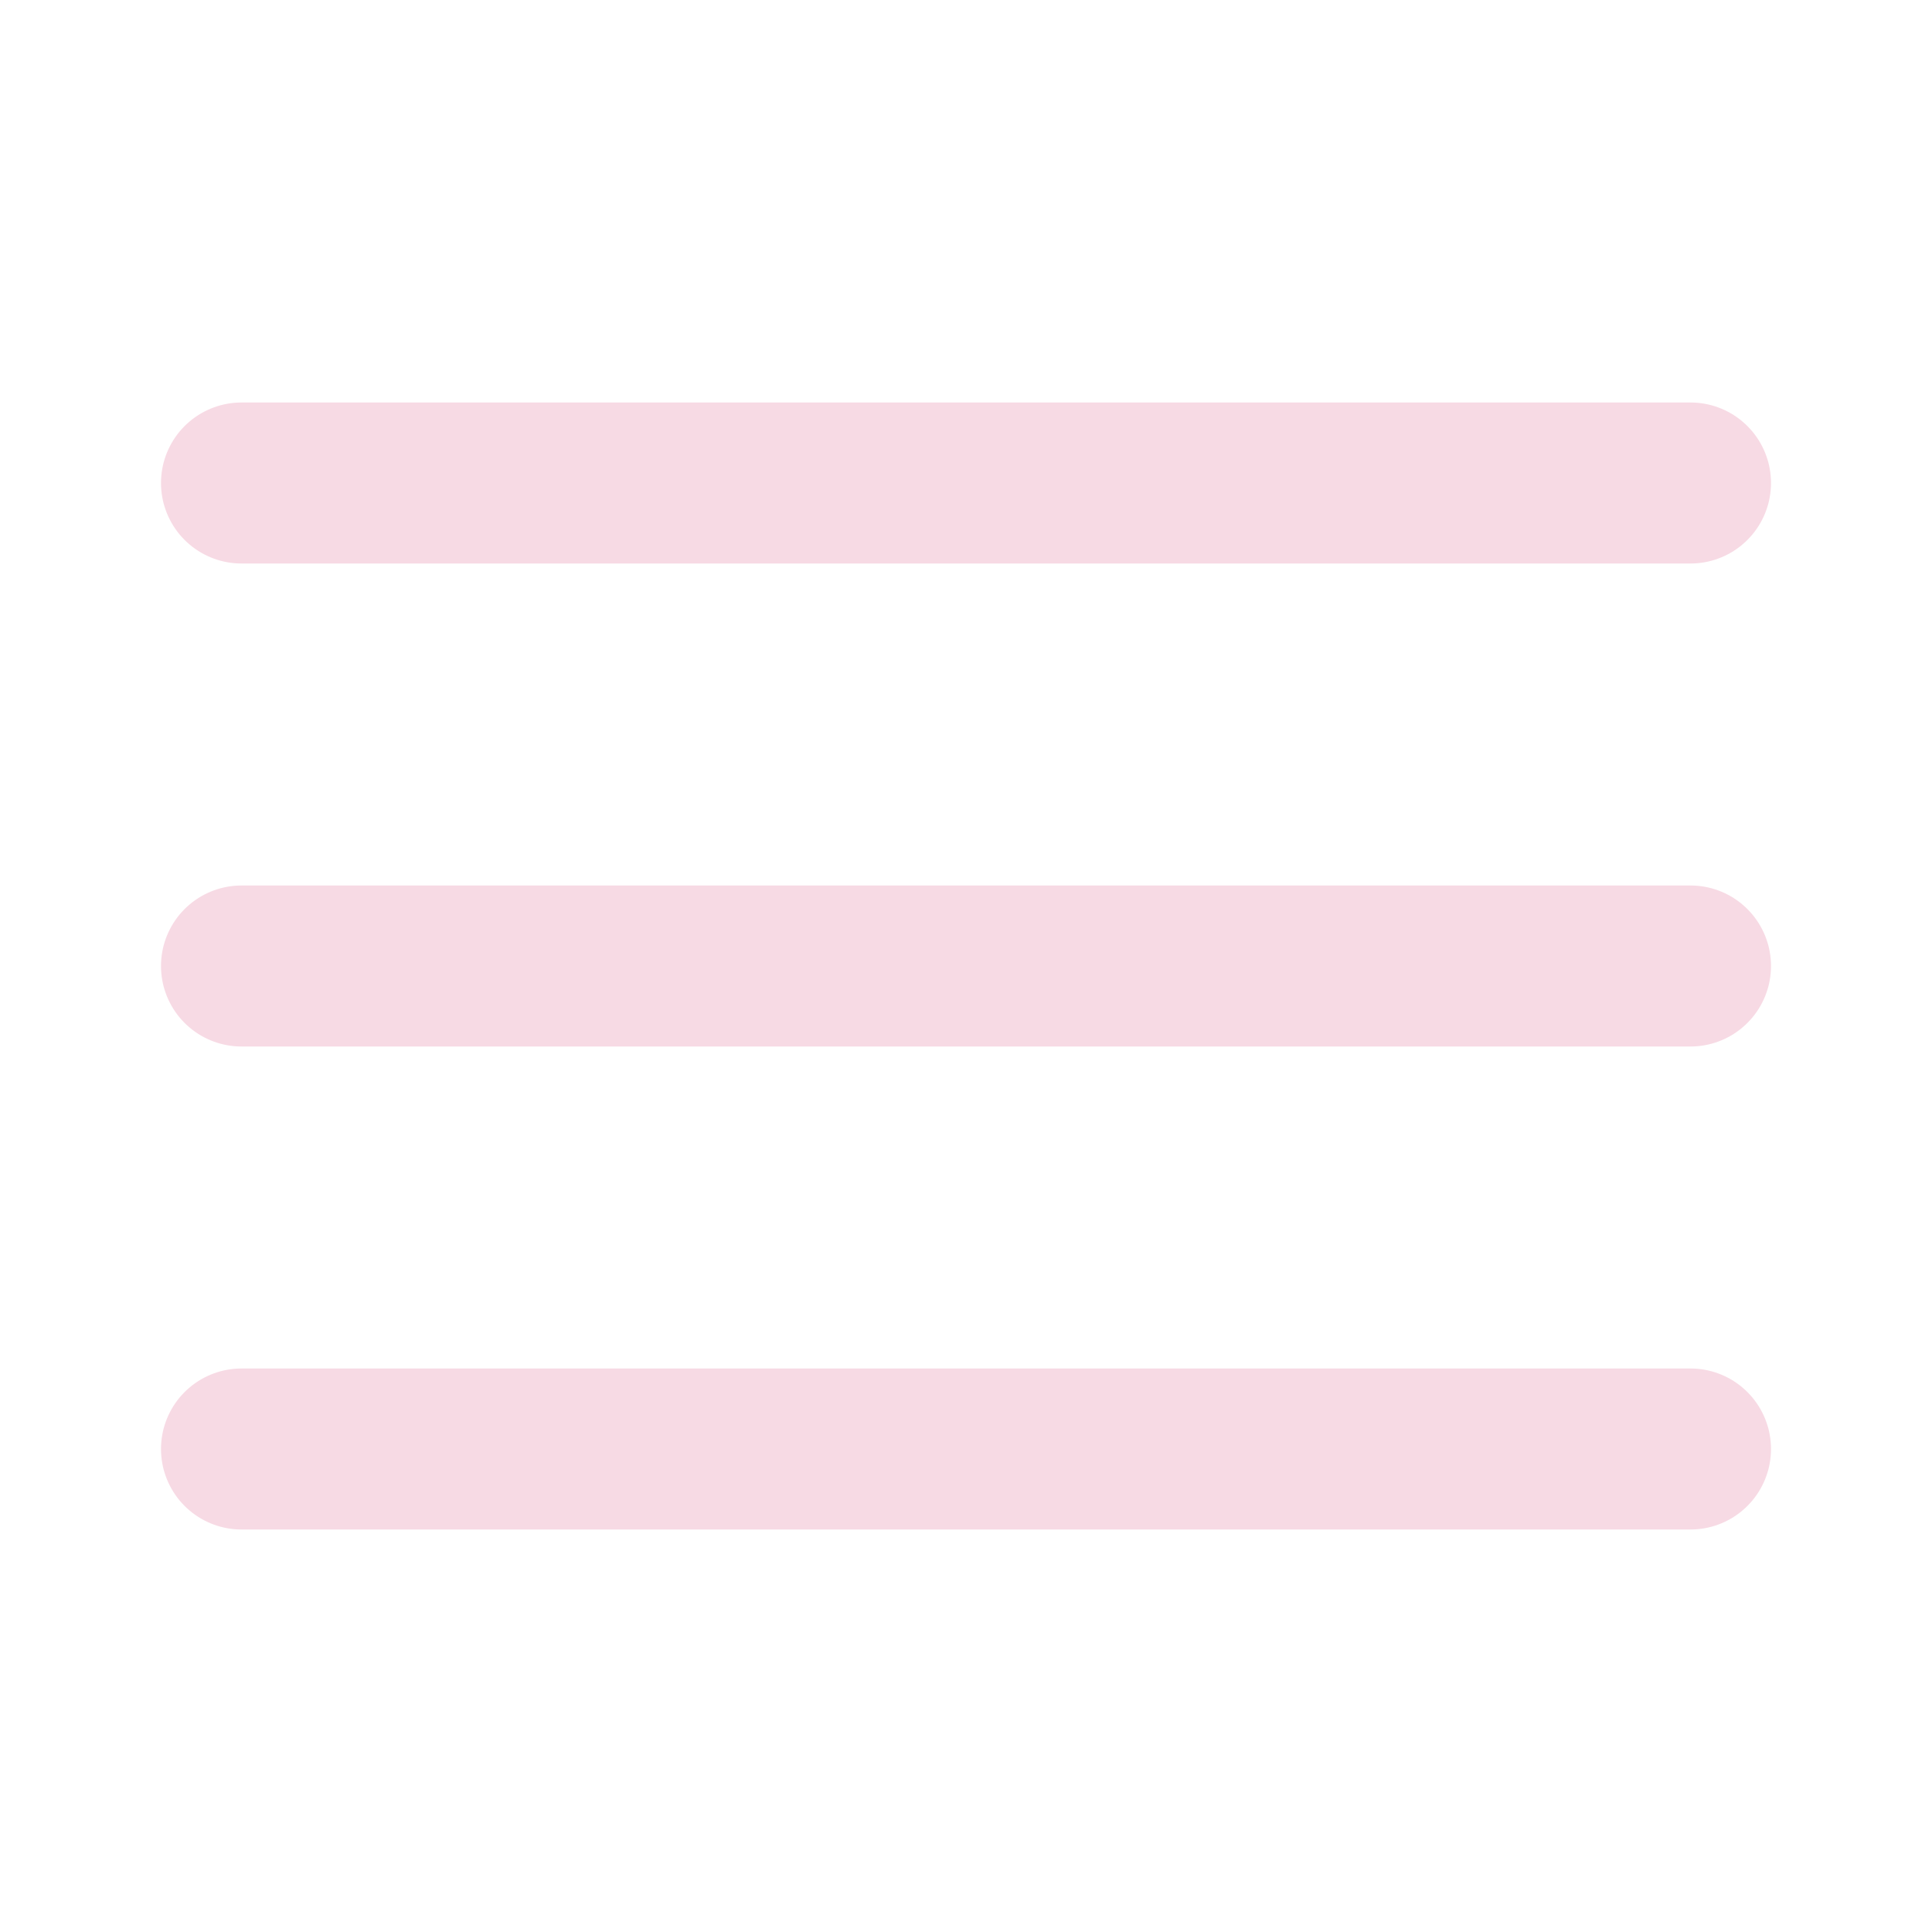
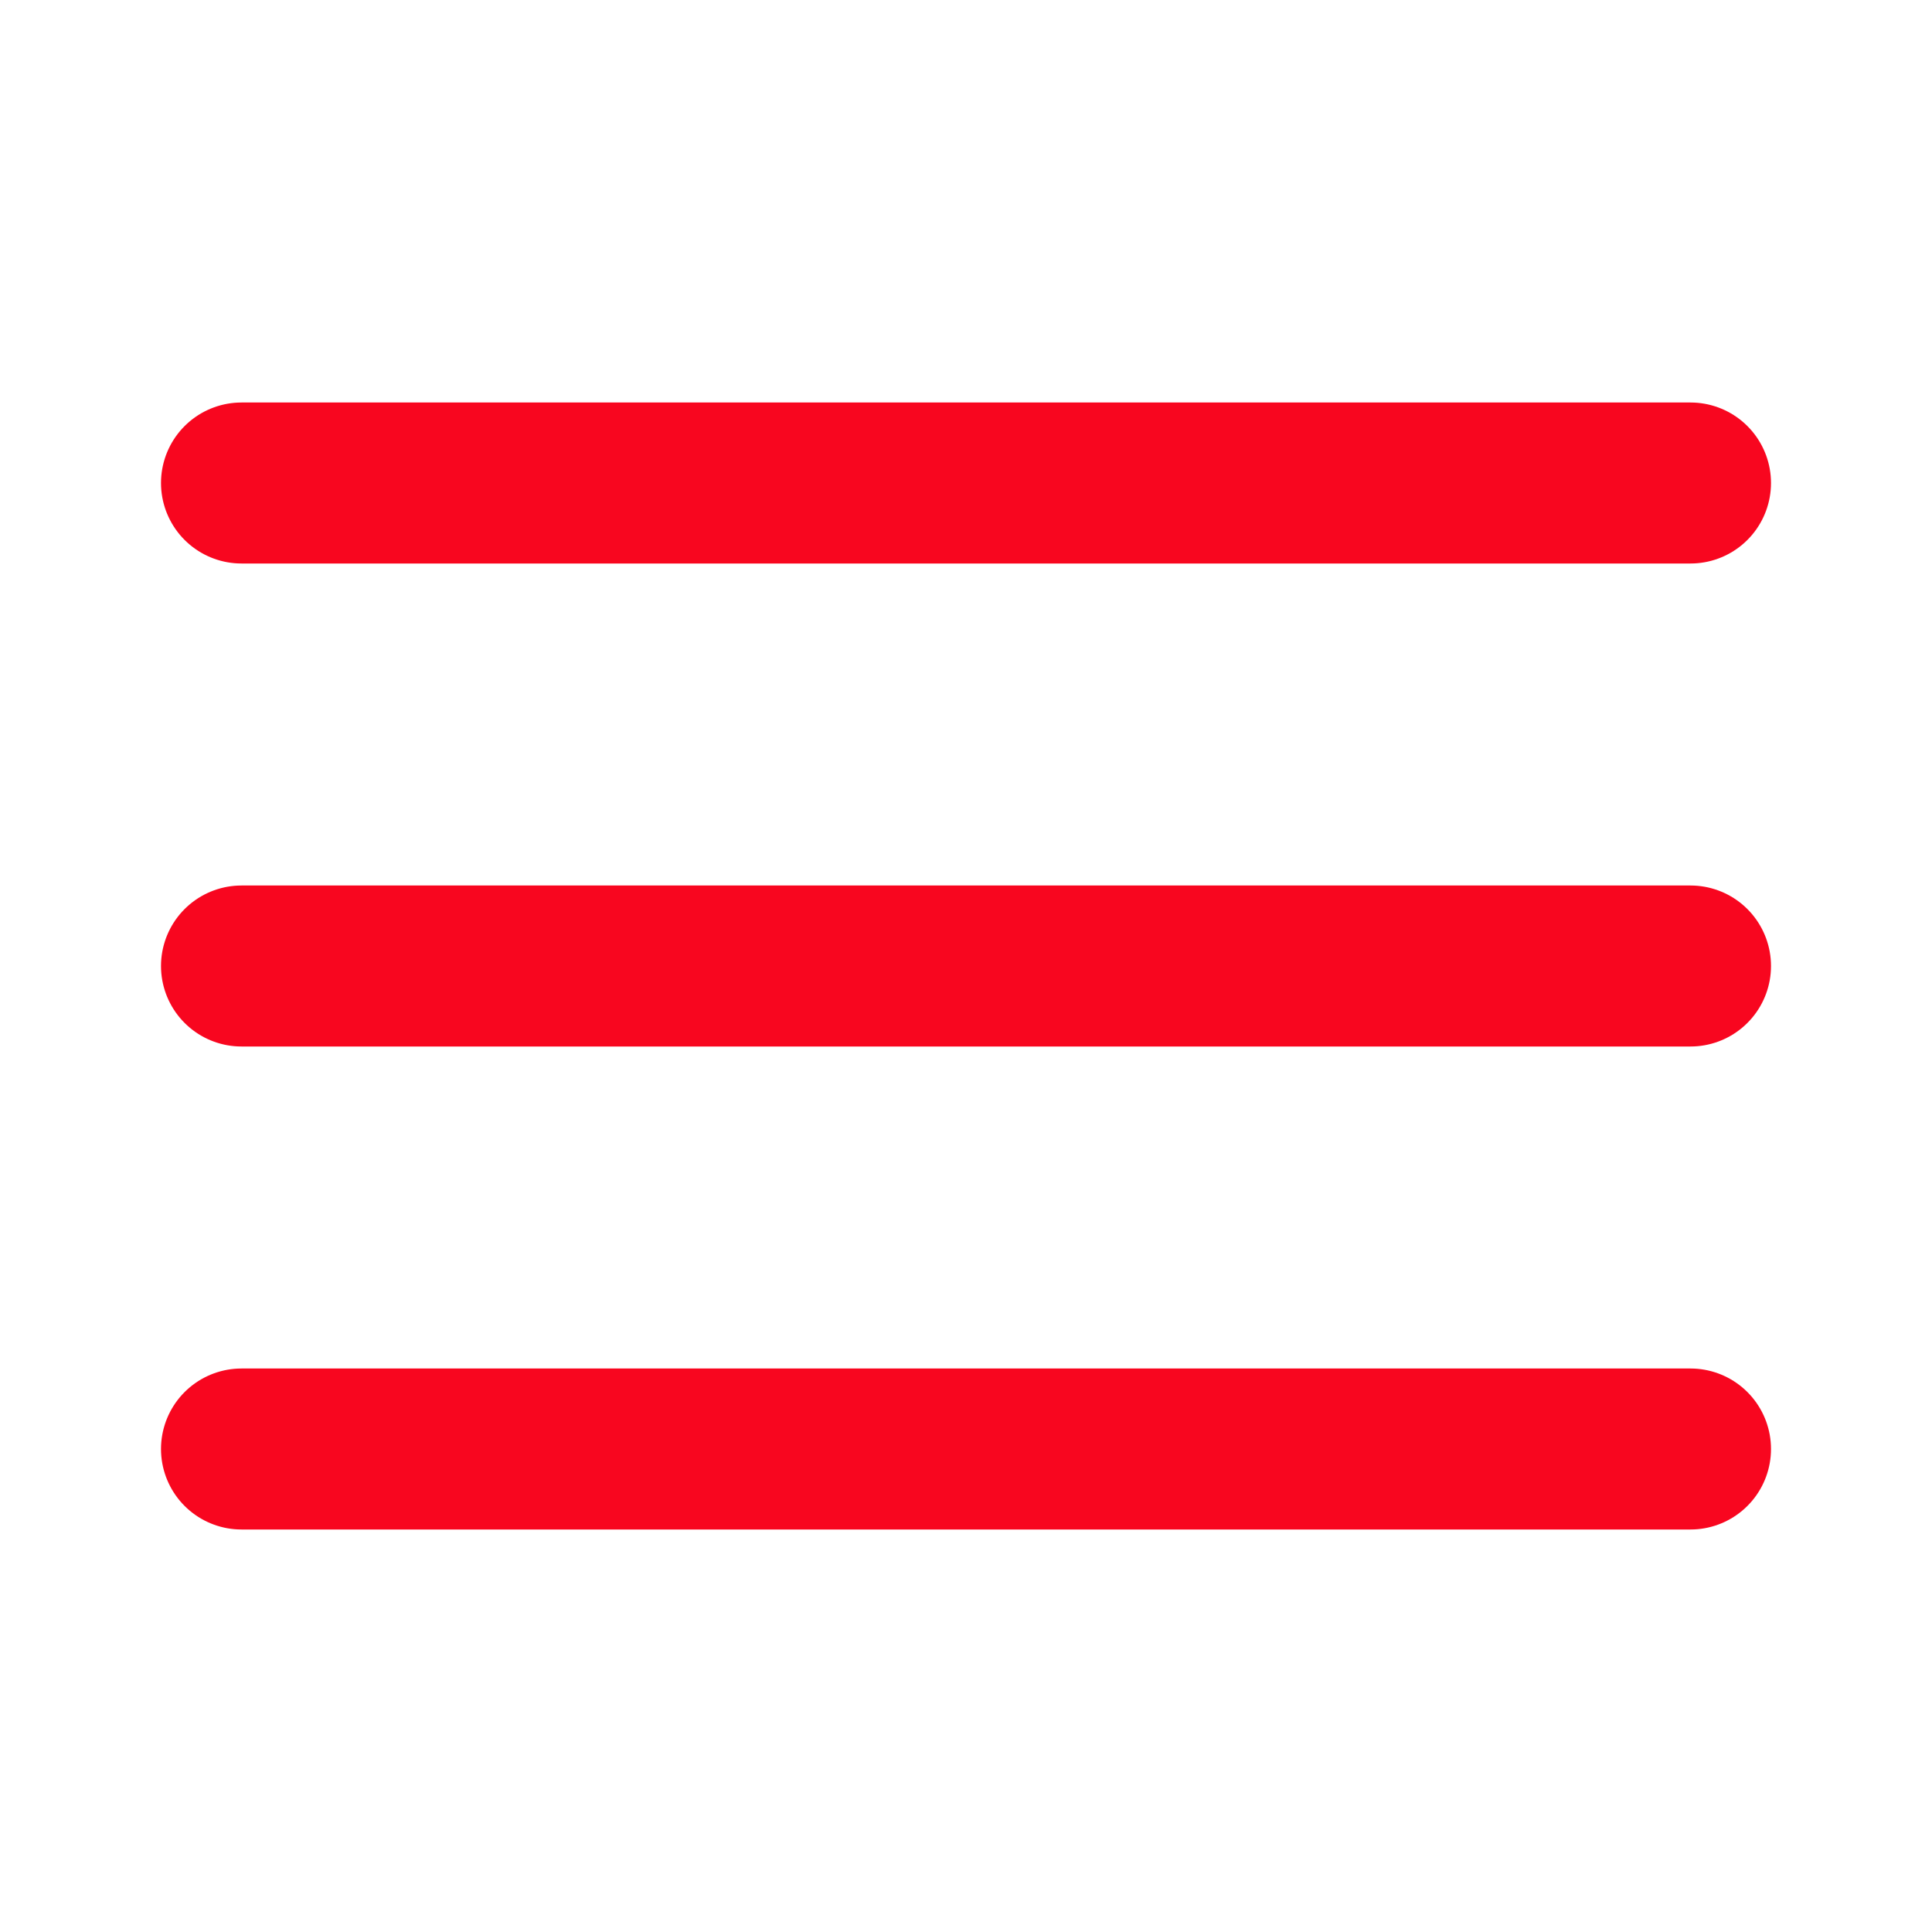
- <svg xmlns="http://www.w3.org/2000/svg" width="24" height="24" viewBox="0 0 24 24" fill="none" stroke="#f7dae4" stroke-width="2" stroke-linecap="round" stroke-linejoin="round" class="feather feather-menu">
+ <svg xmlns="http://www.w3.org/2000/svg" width="32" height="32" viewBox="0 0 24 24" fill="none" stroke="#F8061F" stroke-width="2" stroke-linecap="round" stroke-linejoin="round">
  <line x1="3" y1="12" x2="21" y2="12" />
  <line x1="3" y1="6" x2="21" y2="6" />
  <line x1="3" y1="18" x2="21" y2="18" />
</svg>
